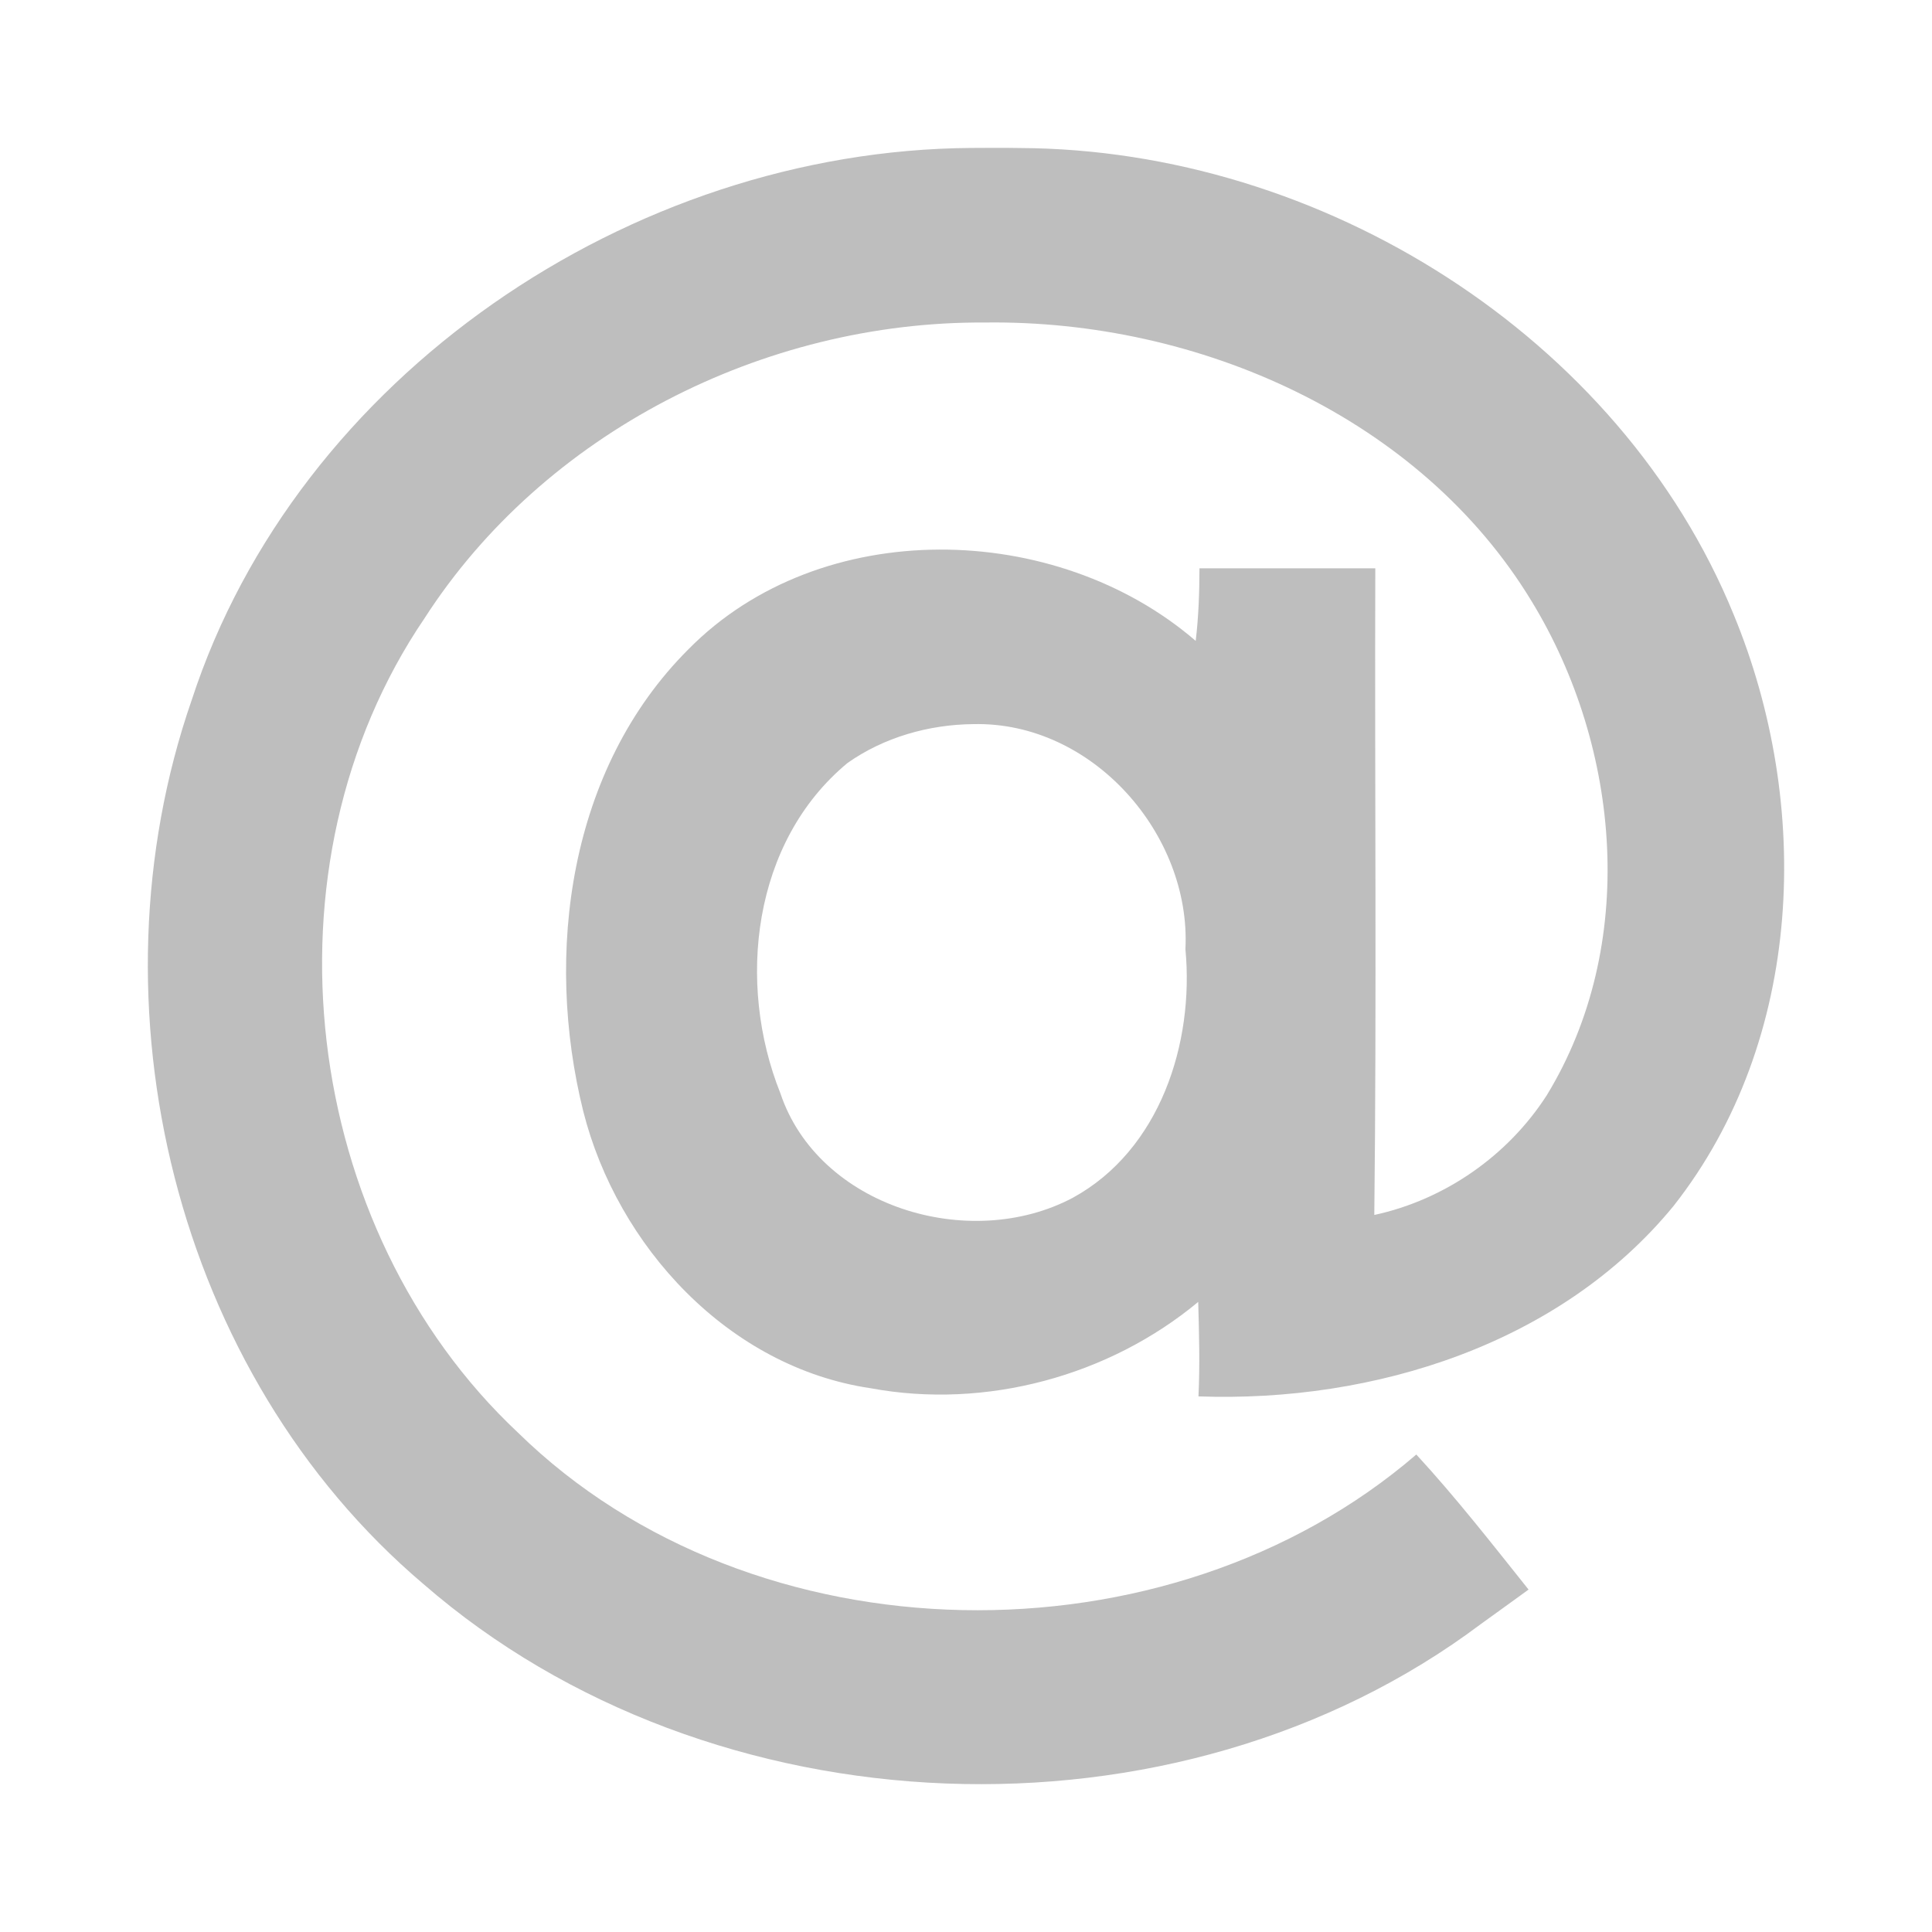
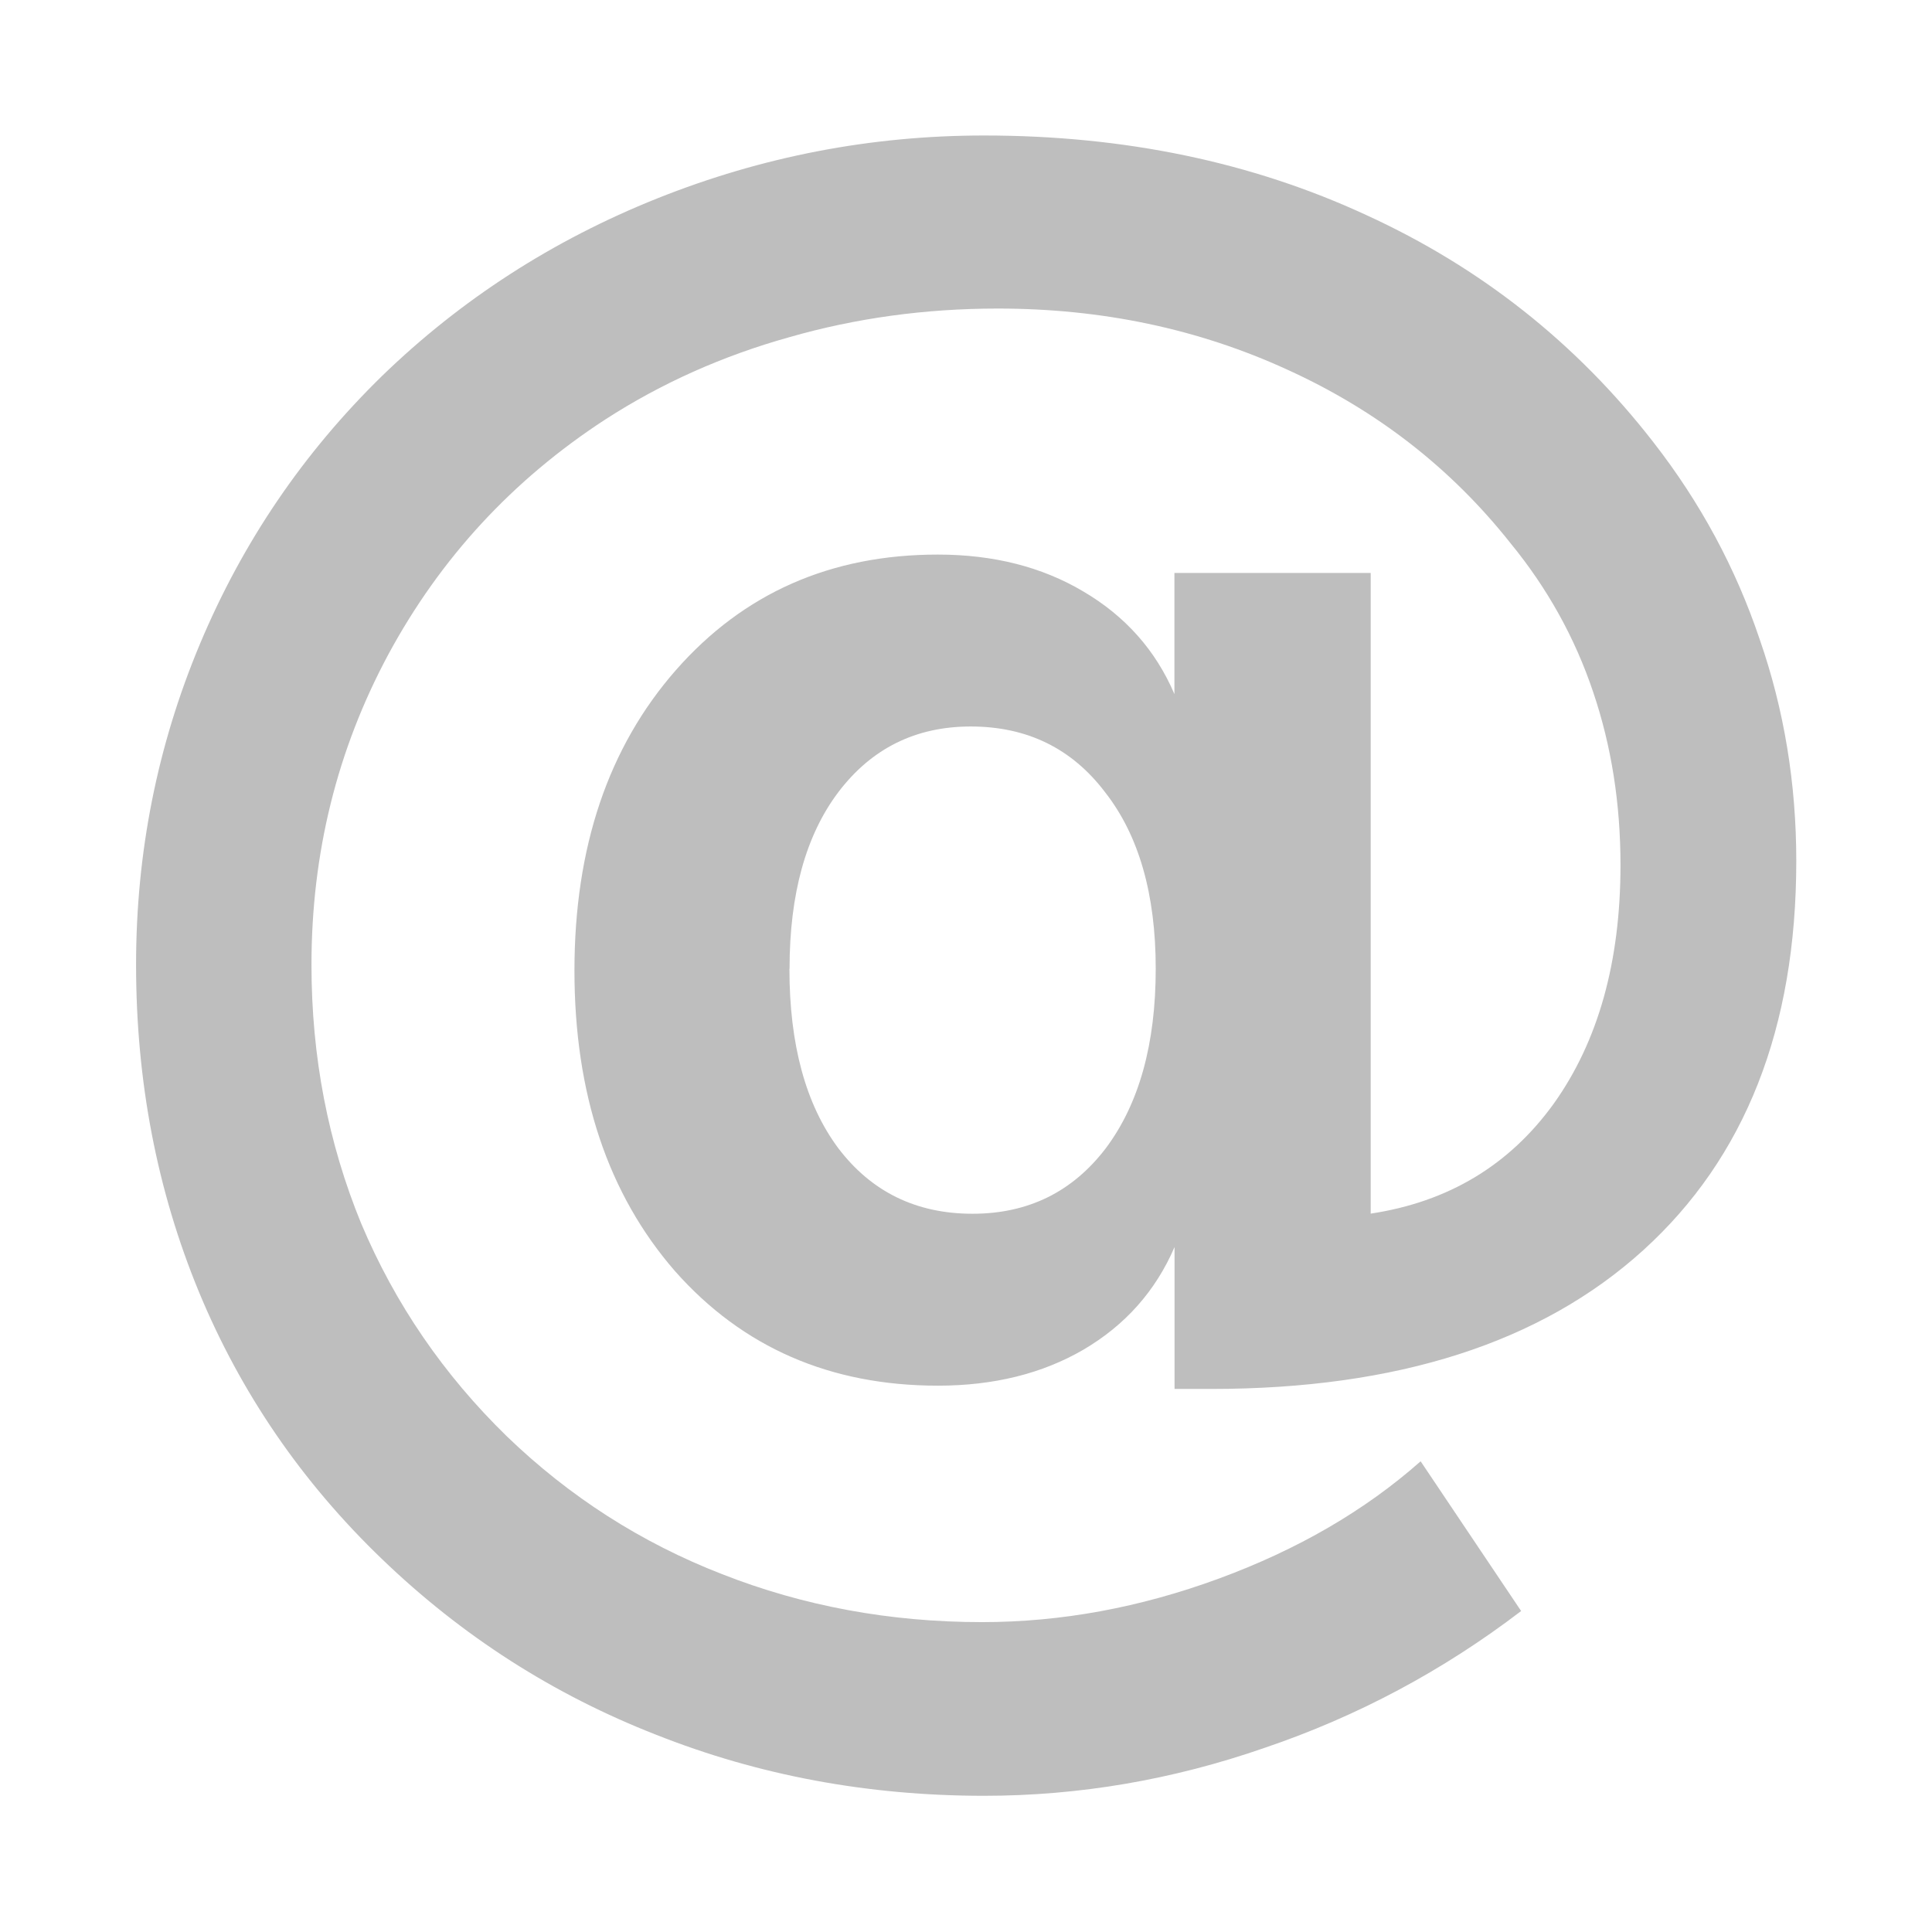
- <svg xmlns="http://www.w3.org/2000/svg" width="128" height="128" id="svg3943" version="1.1">
-   <defs id="defs3945" />
+ <svg xmlns="http://www.w3.org/2000/svg" width="128" height="128" id="svg15935" version="1.1">
+   <defs id="defs15937" />
  <g id="layer1" transform="translate(0,-924.3622)">
-     <g style="font-size:457.363px;font-style:normal;font-variant:normal;font-weight:normal;font-stretch:normal;line-height:125%;letter-spacing:0px;word-spacing:0px;fill:#bebebe;fill-opacity:1;stroke:none;font-family:GLYPHICONS Halflings;-inkscape-font-specification:GLYPHICONS Halflings" id="text3074" transform="matrix(0.2658905,0,0,0.2621905,-1.603573,778.7984)">
-       <path d="m 248.094,592.567 c -85.039,0.566 -168.006,57.82 -194.281,139.469 -26.386,77.088 -4.271,170.123 57.75,223.438 71.536,63.071 187.542,67.933 263.557,10.014 3.958,-2.86 7.884,-5.793 11.787,-8.639 C 377.818,945.306 368.835,933.617 358.938,922.723 297.088,976.754 193.686,975.365 135.094,917.192 80.884,865.567 69.935,773.907 111.812,711.411 c 29.695,-46.78 84.438,-75.082 139.656,-74.731 53.169,-0.717 108.463,23.984 136.25,70.512 22.259,37.074 26.505,86.944 3.708,124.778 -9.641,15.192 -25.328,26.357 -42.958,30.222 0.608,-54.467 0.079,-108.938 0.25,-163.406 -14.604,0 -29.208,0 -43.812,0 -0.014,6.127 -0.223,12.254 -0.938,18.344 -34.825,-30.454 -93.467,-31.778 -126.406,2.125 -29.807,30.16 -35.962,76.942 -26.188,116.781 8.487,33.994 36.094,64.616 71.594,69.938 28.679,5.399 59.396,-3.068 81.625,-21.812 0.218,7.922 0.44,16.067 0.062,23.875 43.829,1.594 90.248,-13.265 118.408,-48.154 32.546,-42.011 34.509,-101.483 14.94,-149.43 -28.265,-70.164 -102.581,-117.56 -177.91,-117.867 -4,-0.076 -8,-0.036 -12,-0.017 z m 0.469,145.594 c 29.676,-0.706 54.3,27.875 52.844,56.875 2.214,23.739 -6.333,50.749 -28.062,62.812 -25.788,13.869 -63.431,2.252 -72.875,-26.438 -10.953,-27.78 -6.987,-63.525 16.75,-83.438 9.068,-6.48 20.227,-9.703 31.344,-9.812 z" id="path3107" />
+     <g style="font-size:15.021px;font-style:normal;font-variant:normal;font-weight:bold;font-stretch:normal;line-height:125%;letter-spacing:0px;word-spacing:0px;fill:#bebebe;fill-opacity:1;stroke:none;font-family:Cantarell;-inkscape-font-specification:Cantarell Bold" id="text15951" transform="matrix(8.482586,0,0,8.35035,-10.11351,-7739.869)">
+       <path d="m 7.358,1045.275 c -6.1e-6,0.601 0.127,1.076 0.381,1.423 0.259,0.347 0.609,0.521 1.049,0.521 0.435,0 0.782,-0.174 1.042,-0.521 0.259,-0.352 0.389,-0.826 0.389,-1.423 -9e-6,-0.592 -0.132,-1.059 -0.396,-1.401 -0.259,-0.347 -0.609,-0.521 -1.049,-0.521 -0.43,0 -0.775,0.174 -1.034,0.521 -0.254,0.342 -0.381,0.809 -0.381,1.401 m 3.007,2.208 c -0.147,0.347 -0.384,0.619 -0.711,0.814 -0.323,0.191 -0.702,0.286 -1.137,0.286 -0.841,0 -1.526,-0.303 -2.054,-0.909 -0.523,-0.611 -0.785,-1.406 -0.785,-2.384 -4.4e-6,-0.978 0.264,-1.772 0.792,-2.384 0.528,-0.611 1.21,-0.917 2.046,-0.917 0.435,0 0.814,0.098 1.137,0.293 0.328,0.196 0.565,0.467 0.711,0.814 l 0,-0.961 1.533,0 0,5.083 c 0.606,-0.093 1.083,-0.384 1.43,-0.873 0.347,-0.494 0.521,-1.125 0.521,-1.892 -1.3e-5,-0.489 -0.071,-0.946 -0.213,-1.372 -0.142,-0.43 -0.357,-0.824 -0.645,-1.181 -0.465,-0.597 -1.046,-1.056 -1.746,-1.379 -0.694,-0.323 -1.447,-0.484 -2.259,-0.484 -0.567,0 -1.11,0.076 -1.628,0.227 -0.518,0.147 -0.998,0.364 -1.438,0.653 -0.724,0.479 -1.288,1.1 -1.694,1.863 -0.401,0.758 -0.601,1.579 -0.601,2.464 -2.4e-6,0.729 0.13,1.413 0.389,2.054 0.264,0.636 0.643,1.198 1.137,1.687 0.489,0.479 1.049,0.844 1.68,1.093 0.636,0.254 1.313,0.381 2.032,0.381 0.616,0 1.232,-0.115 1.848,-0.345 0.616,-0.23 1.142,-0.54 1.577,-0.931 l 0.785,1.188 c -0.611,0.474 -1.279,0.836 -2.002,1.085 -0.719,0.254 -1.45,0.381 -2.193,0.381 -0.905,0 -1.758,-0.161 -2.56,-0.484 -0.802,-0.318 -1.516,-0.782 -2.142,-1.394 -0.626,-0.611 -1.103,-1.318 -1.43,-2.12 -0.328,-0.807 -0.491,-1.672 -0.491,-2.596 -1e-6,-0.89 0.166,-1.738 0.499,-2.545 0.333,-0.807 0.807,-1.516 1.423,-2.127 0.616,-0.606 1.332,-1.076 2.149,-1.408 0.821,-0.333 1.672,-0.499 2.552,-0.499 1.095,0 2.09,0.21 2.985,0.631 0.895,0.416 1.643,1.017 2.244,1.804 0.367,0.479 0.643,1 0.829,1.562 0.191,0.557 0.286,1.144 0.286,1.76 -1.4e-5,1.325 -0.399,2.354 -1.196,3.088 -0.797,0.734 -1.922,1.1 -3.374,1.1 l -0.286,0 0,-1.129" style="text-align:start;line-height:125%;writing-mode:lr-tb;text-anchor:start;fill:#bebebe;font-family:Open Sans;-inkscape-font-specification:Open Sans Bold" id="path3126" />
    </g>
  </g>
</svg>
